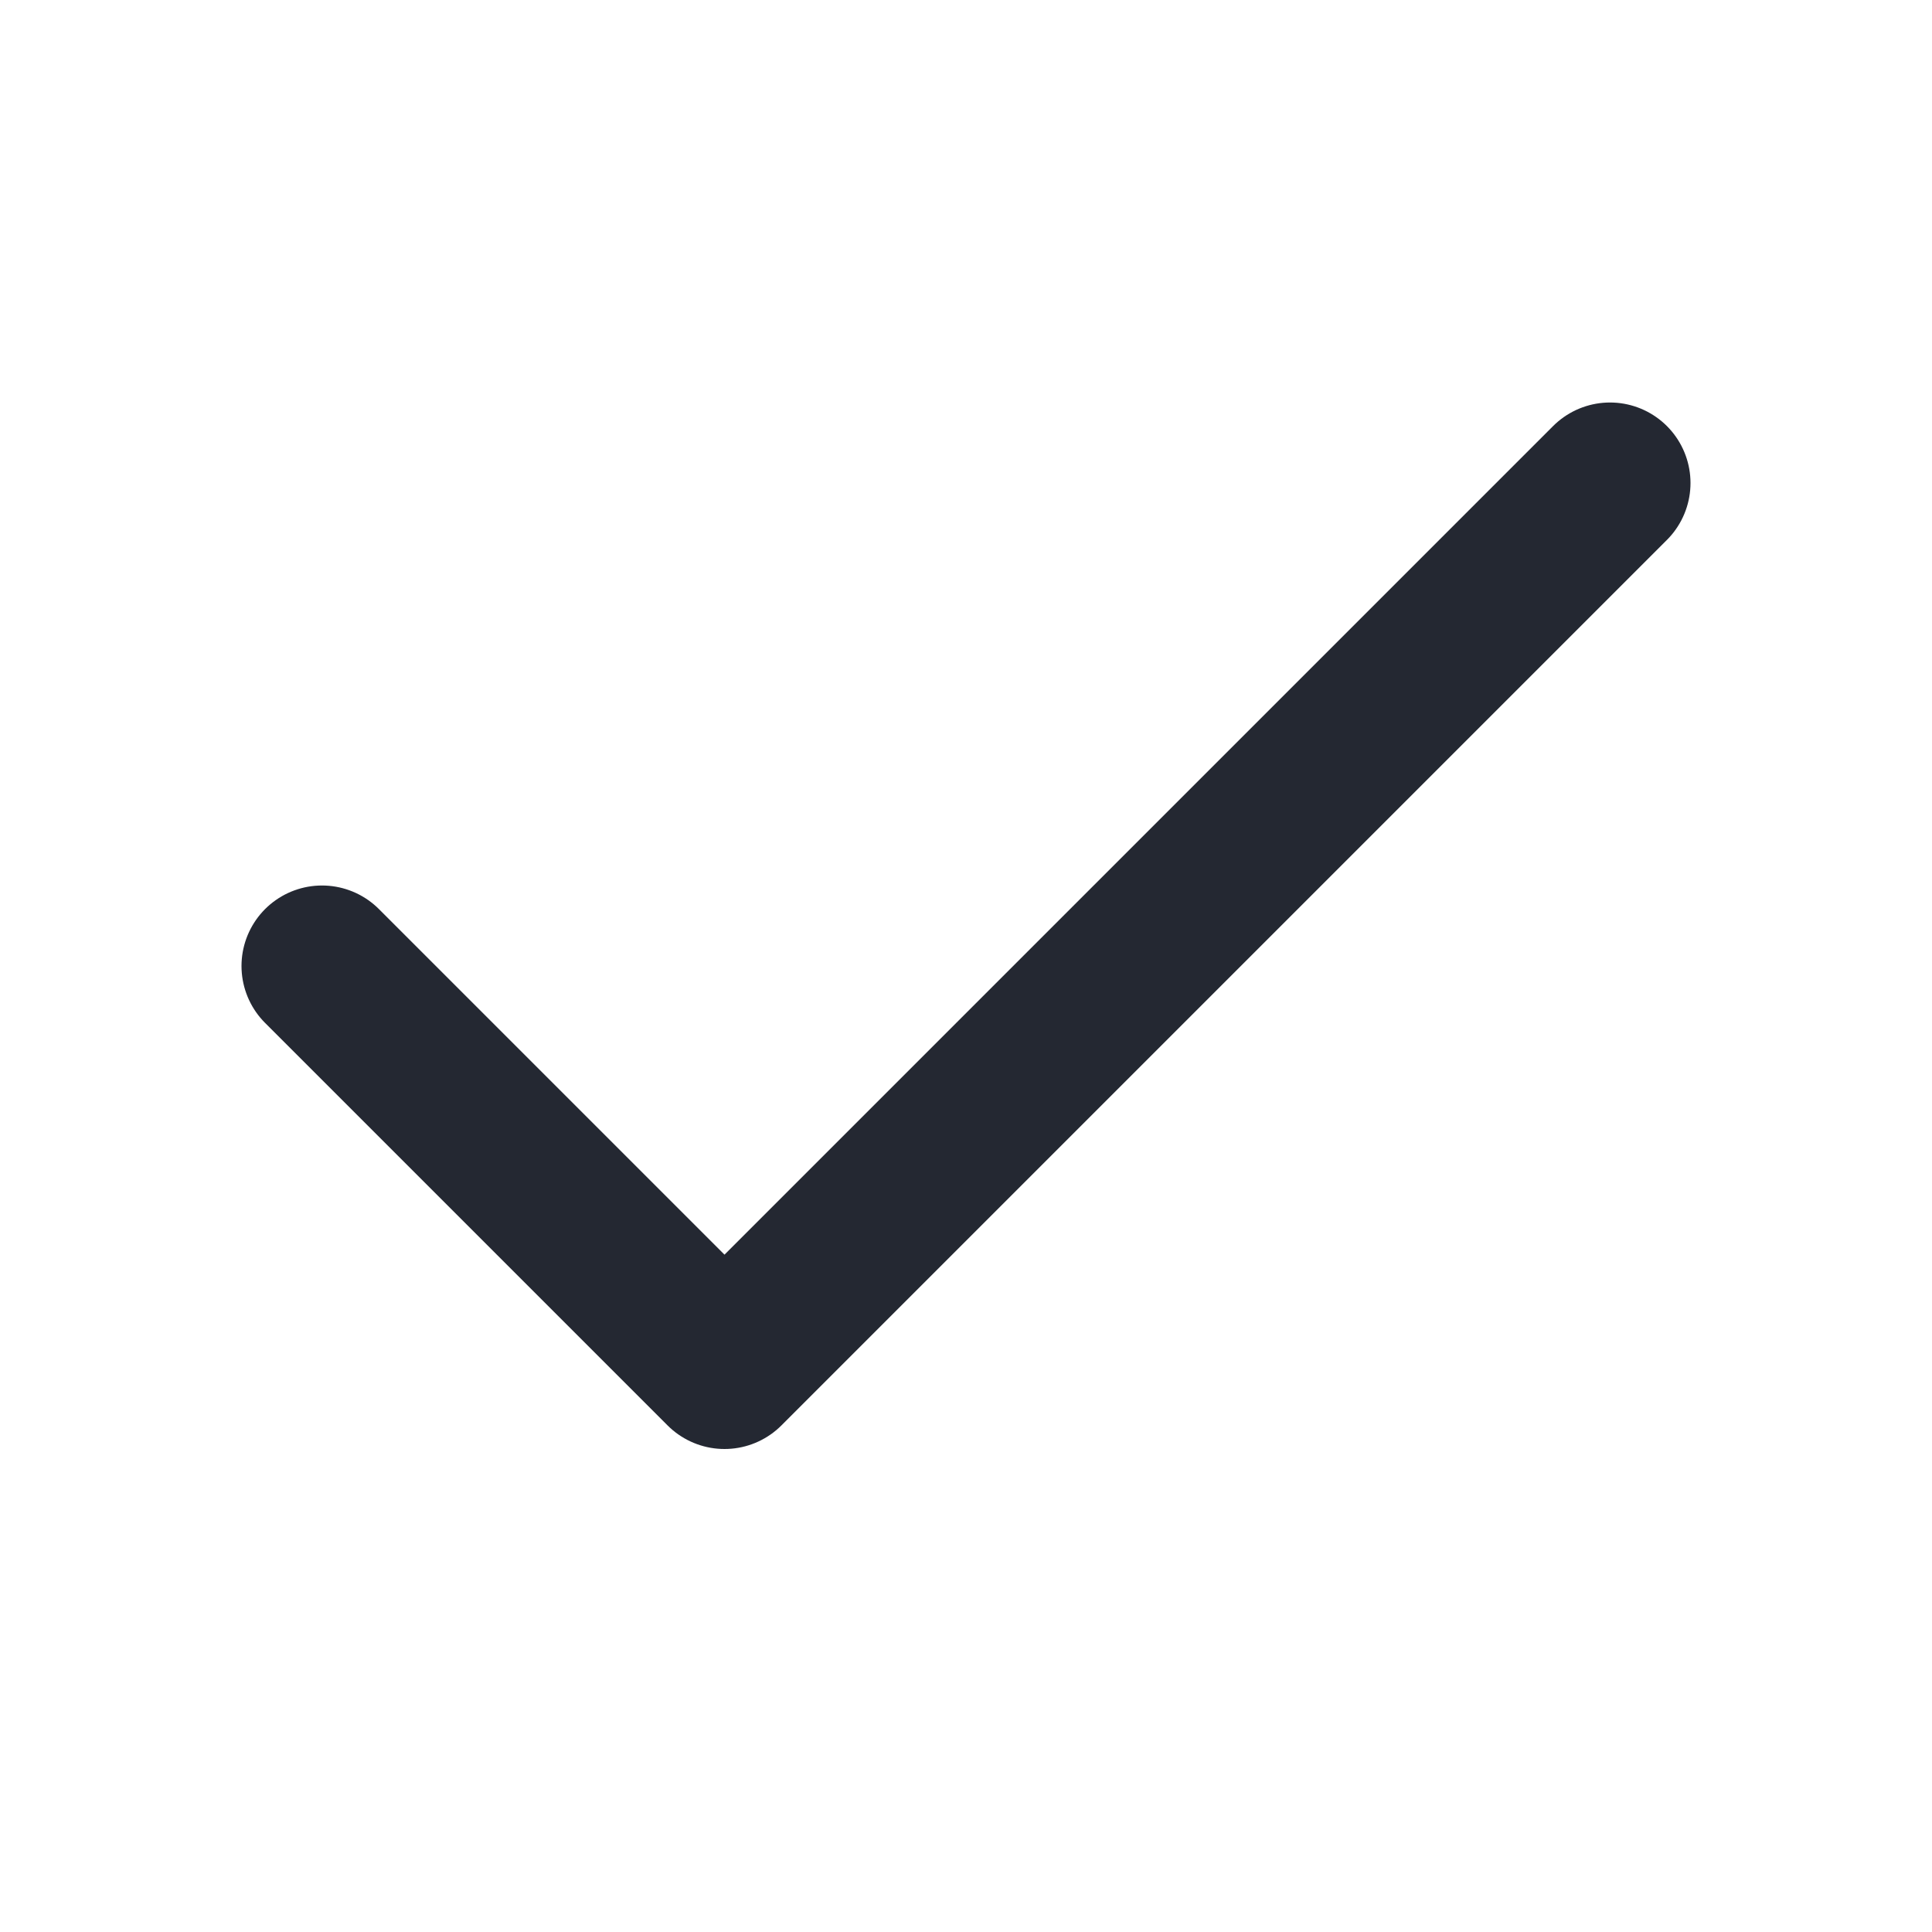
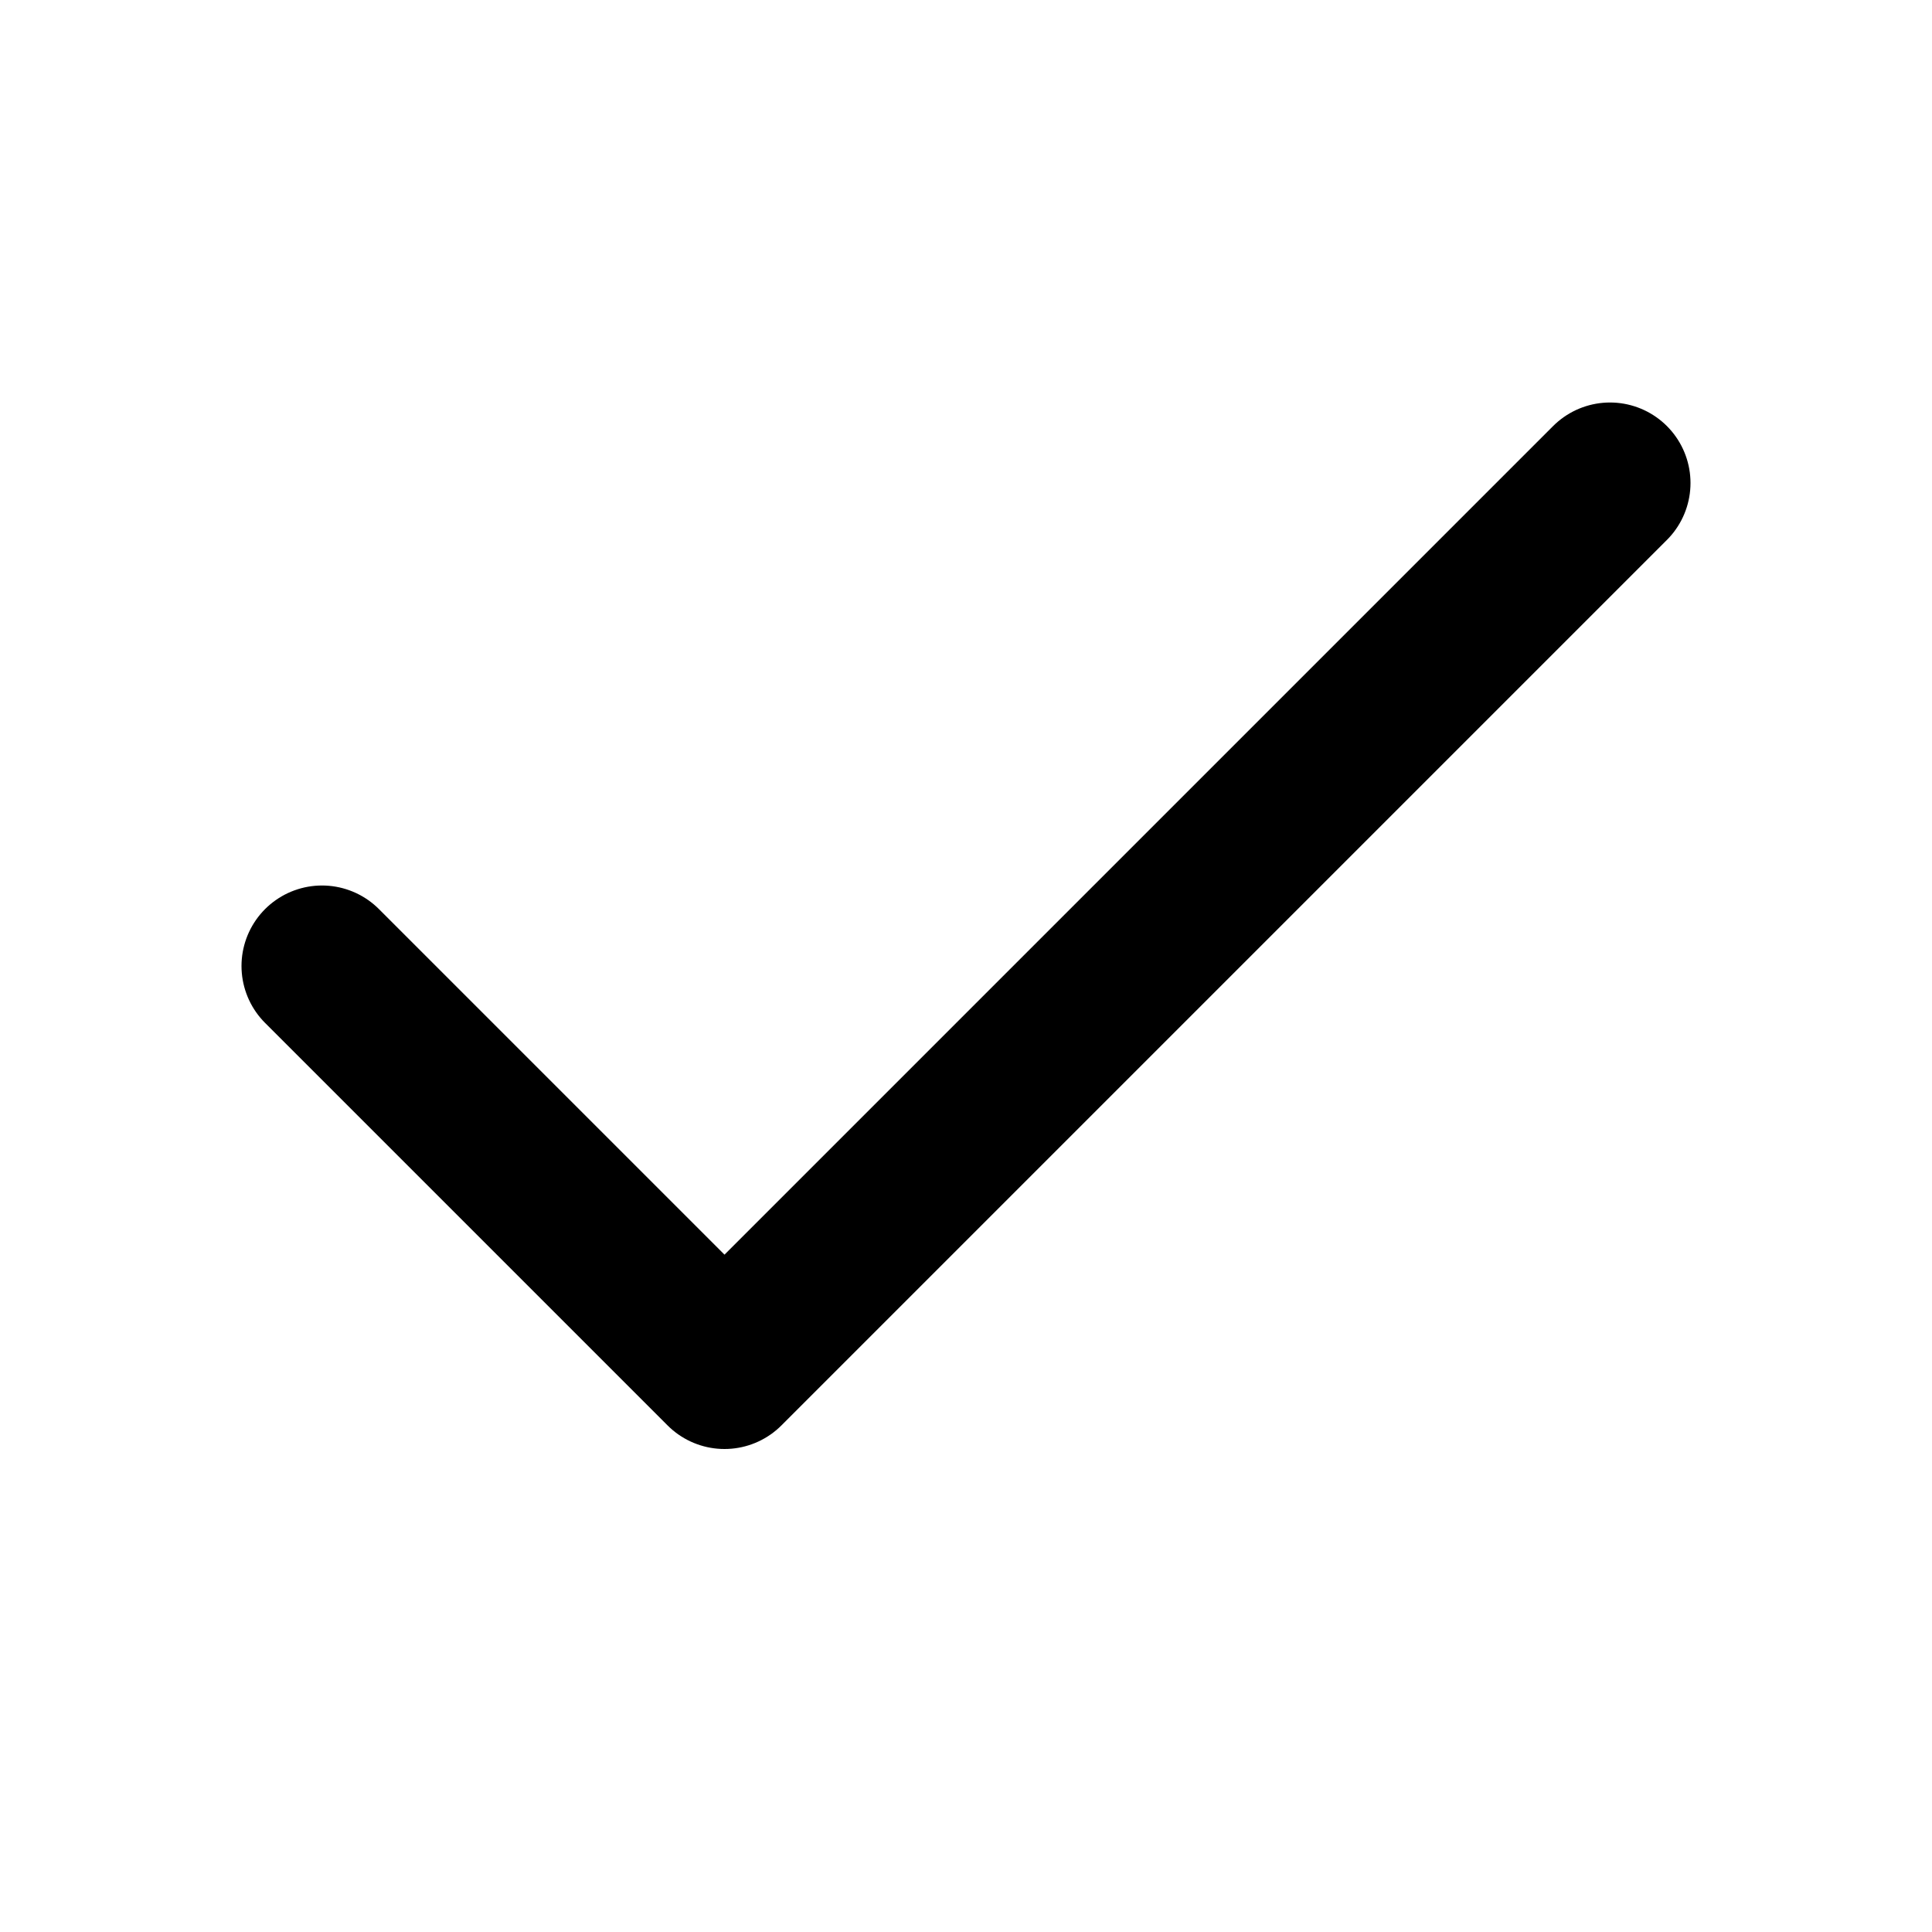
- <svg xmlns="http://www.w3.org/2000/svg" width="24" height="24" viewBox="0 0 24 24" fill="none">
-   <path d="M20 6L9 17L4 12" stroke="#242832" stroke-width="2" stroke-linecap="round" stroke-linejoin="round" />
+ <svg xmlns="http://www.w3.org/2000/svg" width="24" height="24" viewBox="0 0 24 24">
+   <path fill="none" stroke="currentColor" stroke-linecap="round" stroke-linejoin="round" stroke-width="2" d="M20 6L9 17l-5-5" />
</svg>
